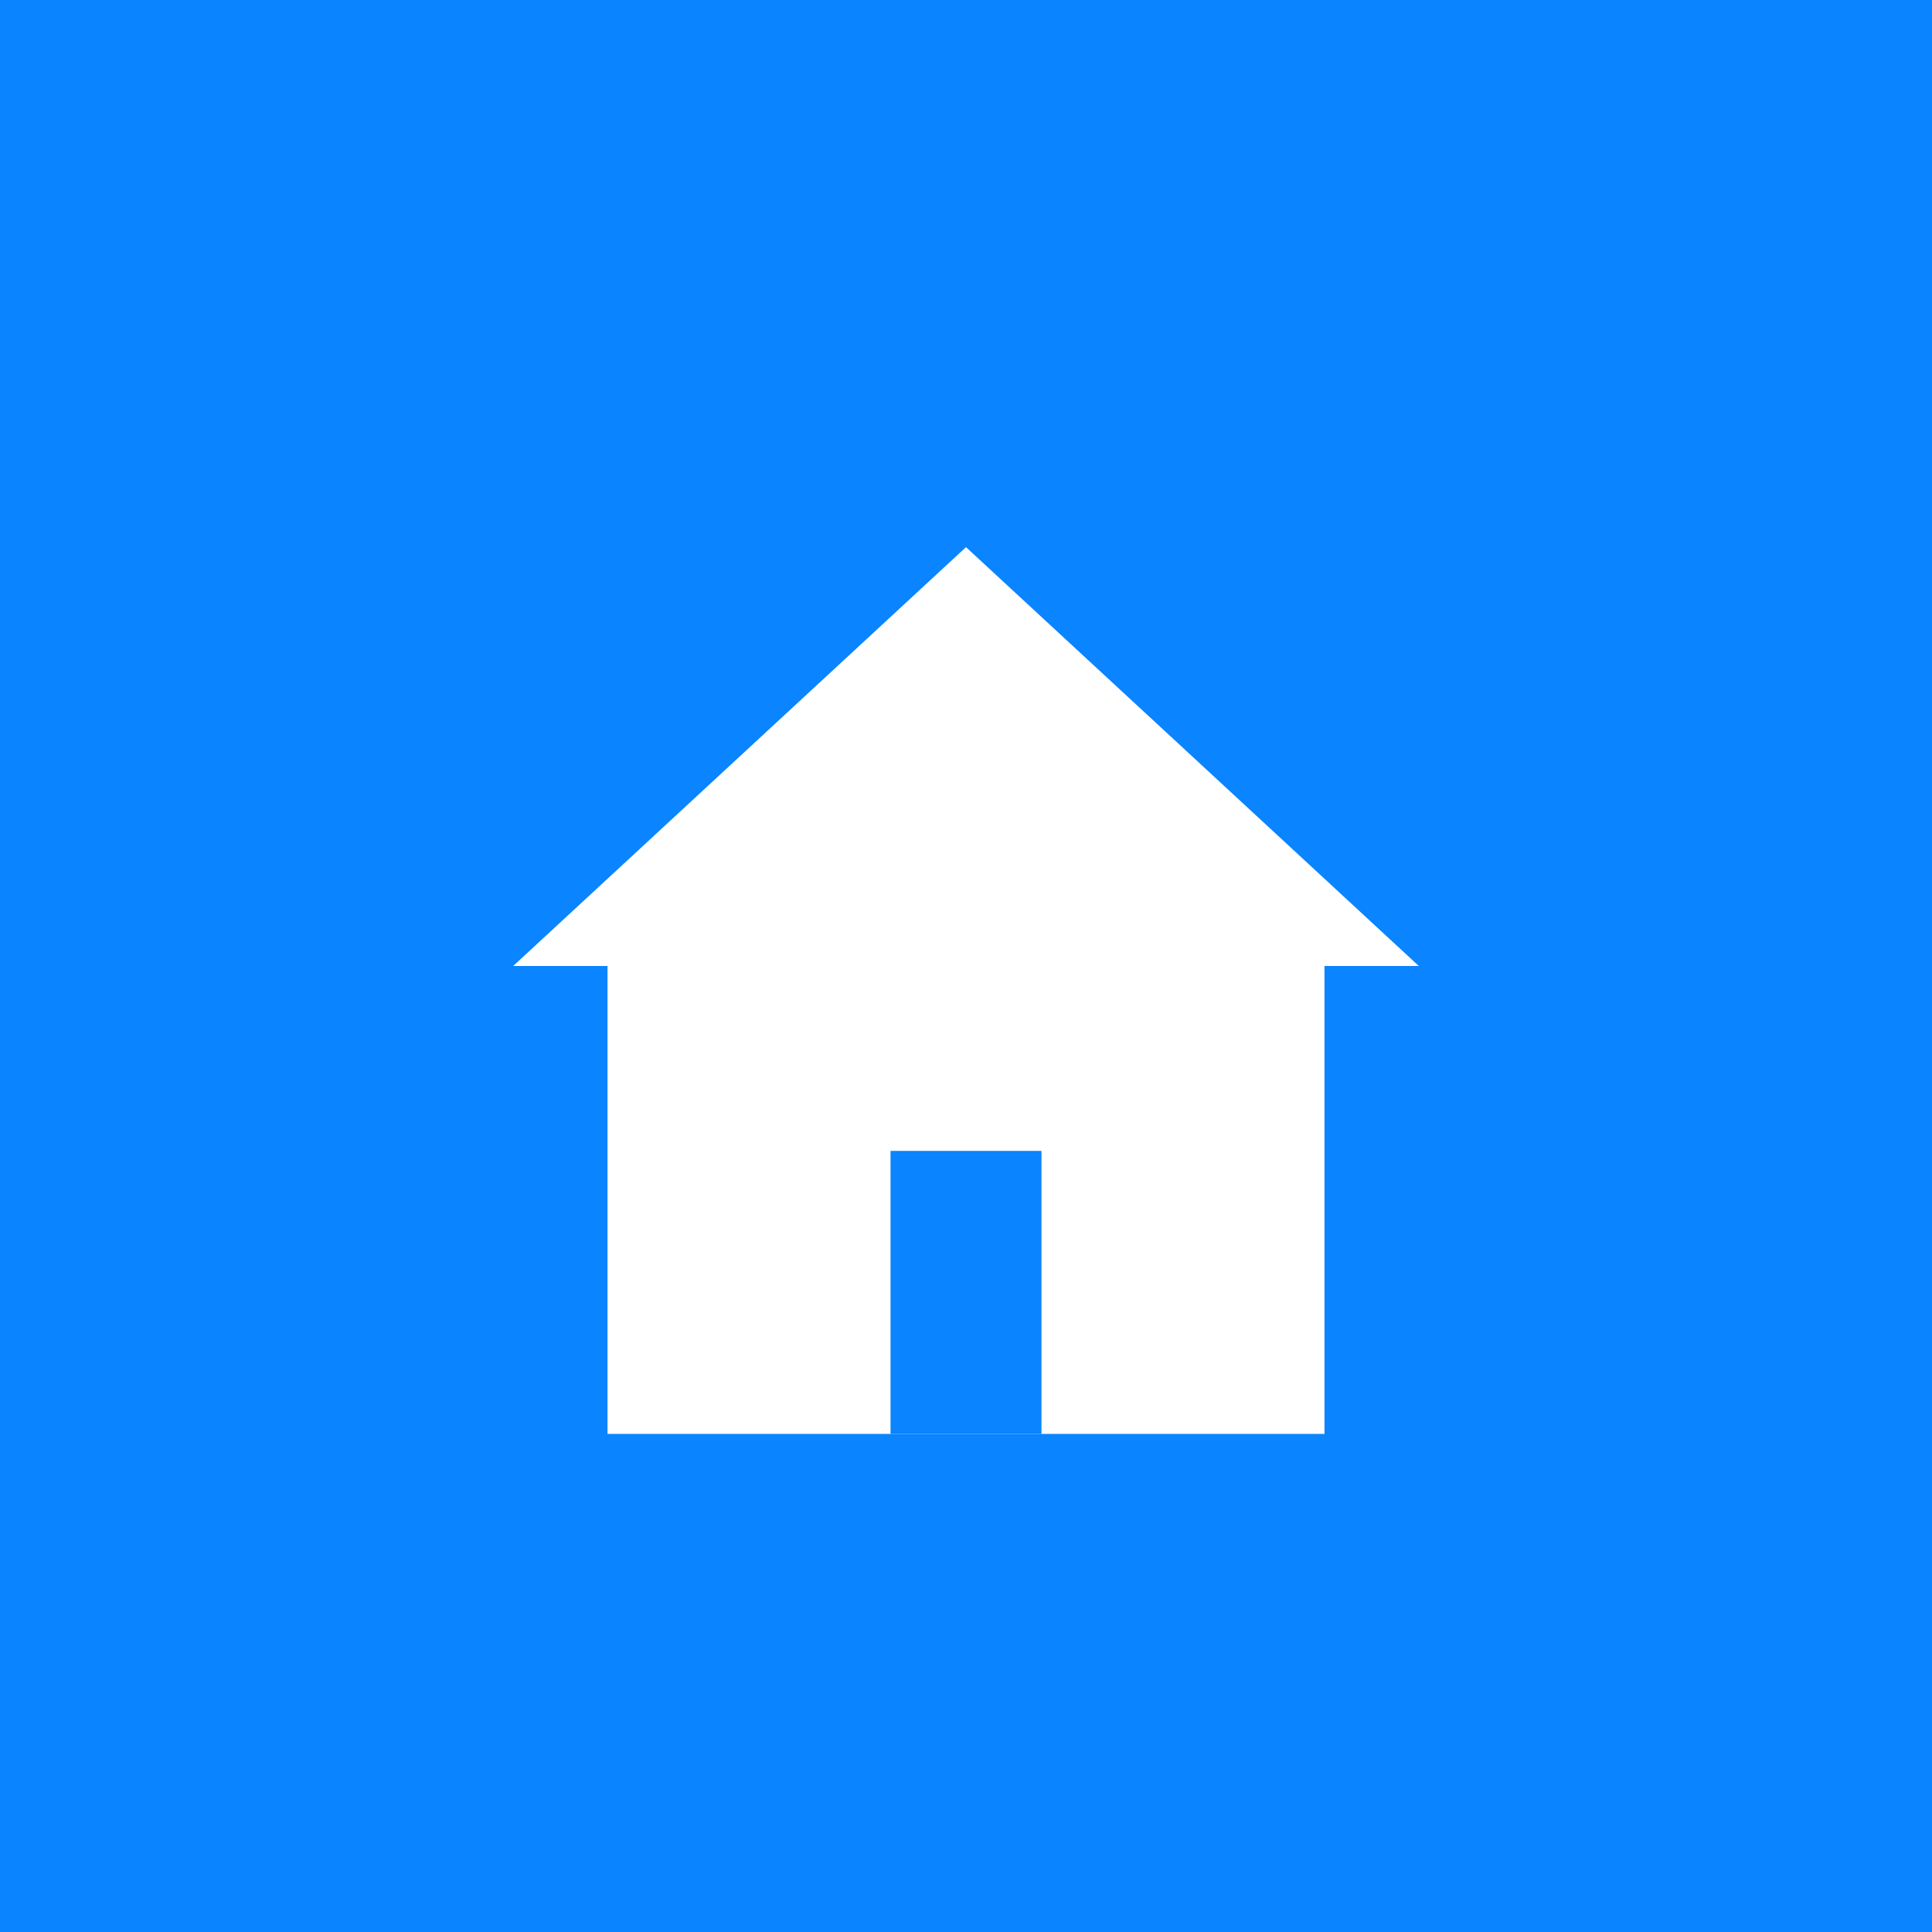
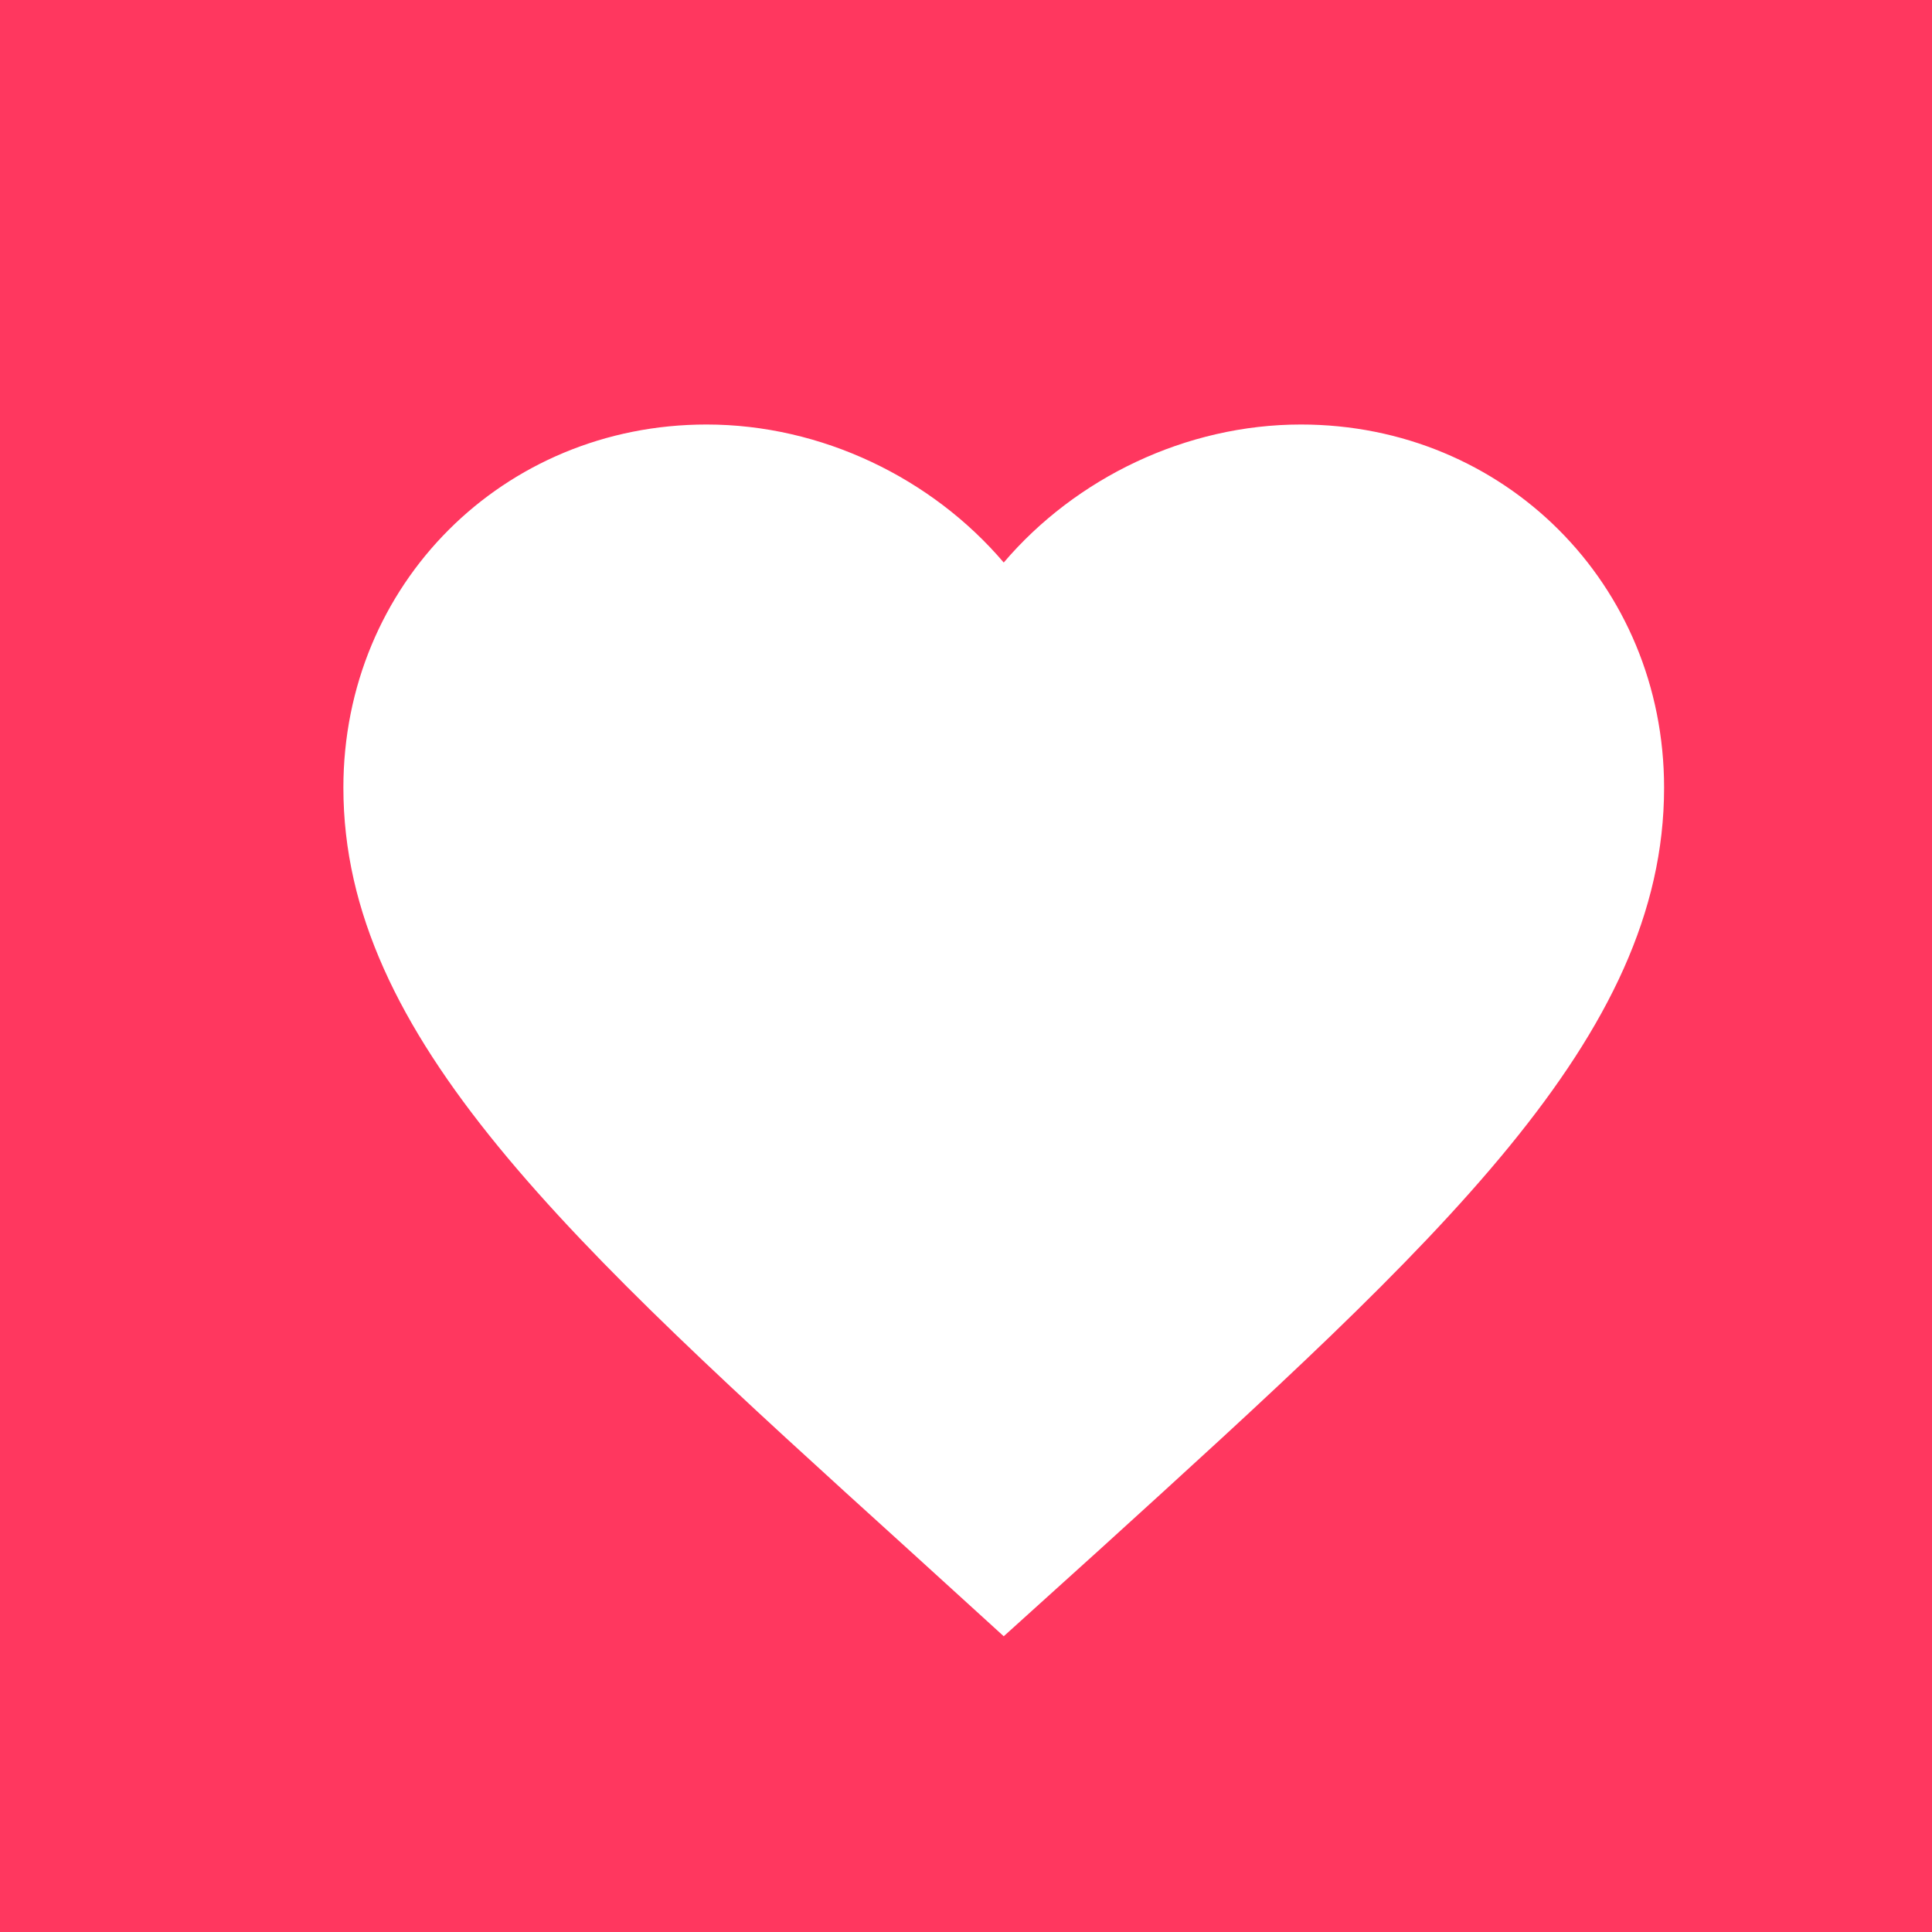
<svg xmlns="http://www.w3.org/2000/svg" width="1024" height="1024" viewBox="0 0 1024 1024">
-   <rect width="1024" height="1024" fill="#0A84FF" />
-   <polygon points="512,290 752,512 272,512" fill="#ffffff" />
-   <rect x="322" y="512" width="380" height="248" fill="#ffffff" />
-   <rect x="472" y="610" width="80" height="150" fill="#0A84FF" />
+   <rect width="1024" height="1024" fill="#FF375F" />
+   <g transform="translate(112,120) scale(35)">
+     <path d="M12 21.35l-1.45-1.32C5.4 15.36 2 12.28 2 8.5 2 5.42 4.42 3 7.5 3c1.74 0 3.41.81 4.5 2.09C13.09 3.81 14.76 3 16.5 3 19.58 3 22 5.42 22 8.5c0 3.78-3.4 6.86-8.55 11.54L12 21.35z" fill="#ffffff" />
+   </g>
</svg>
